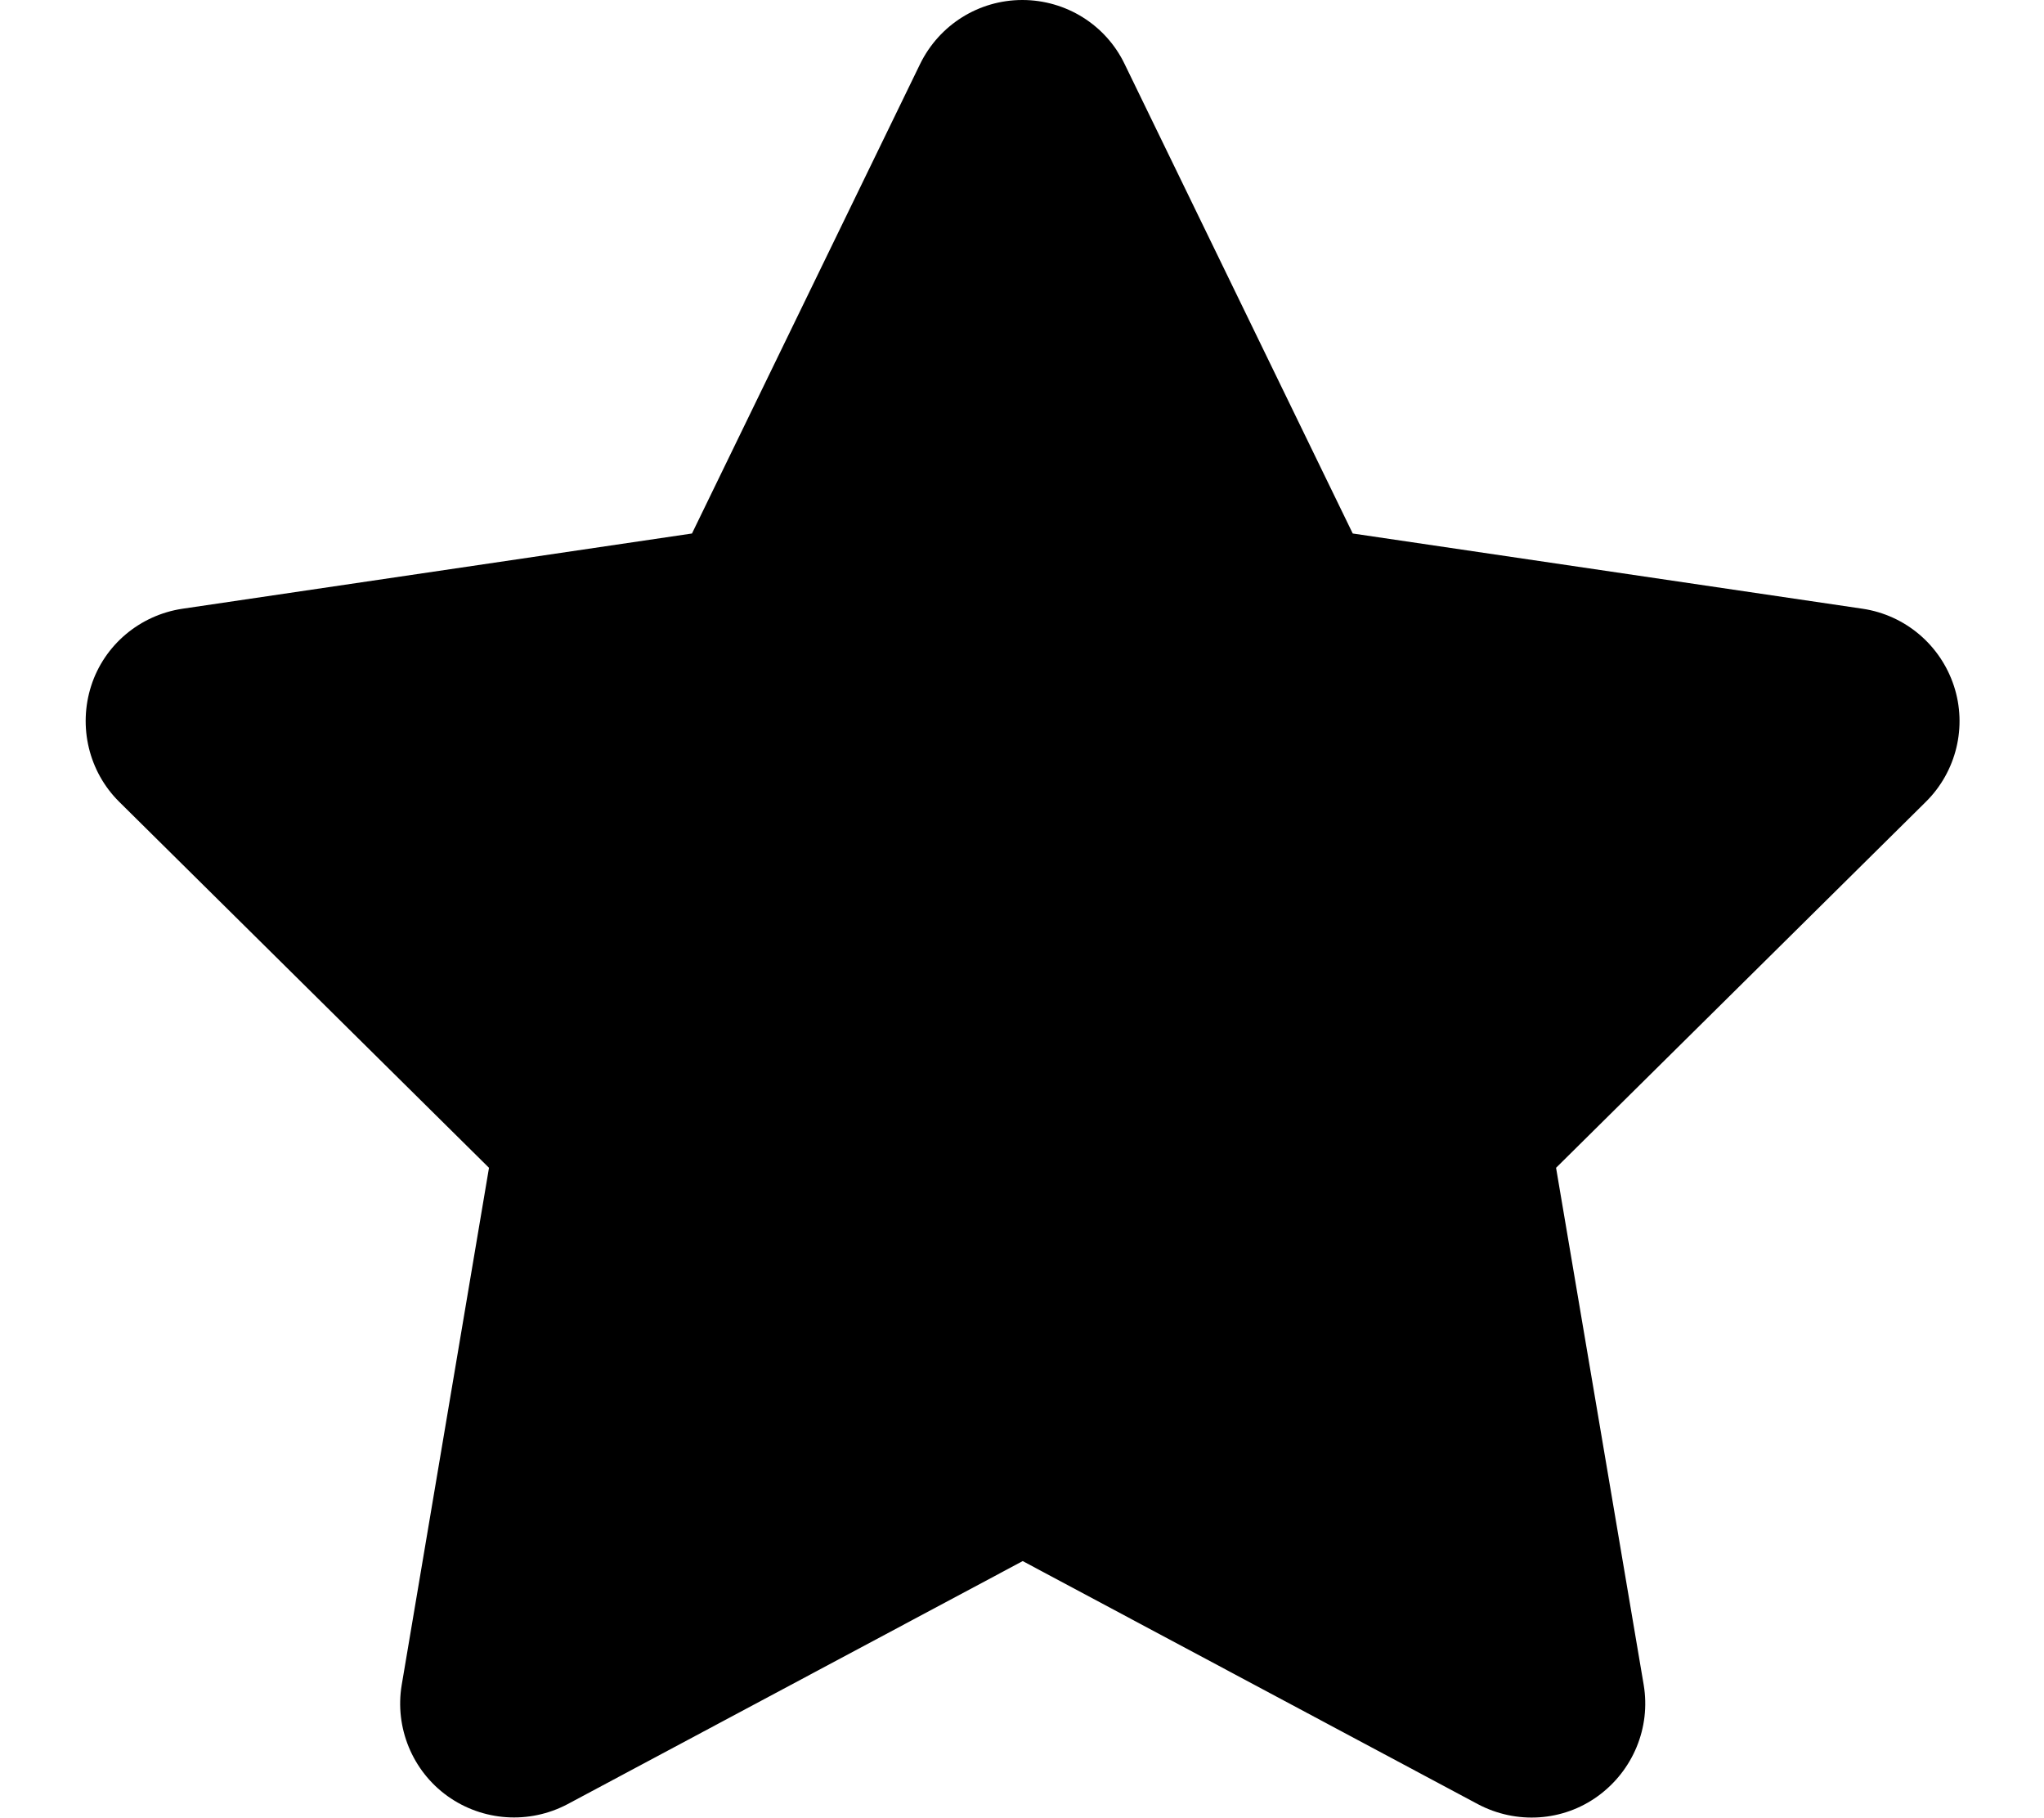
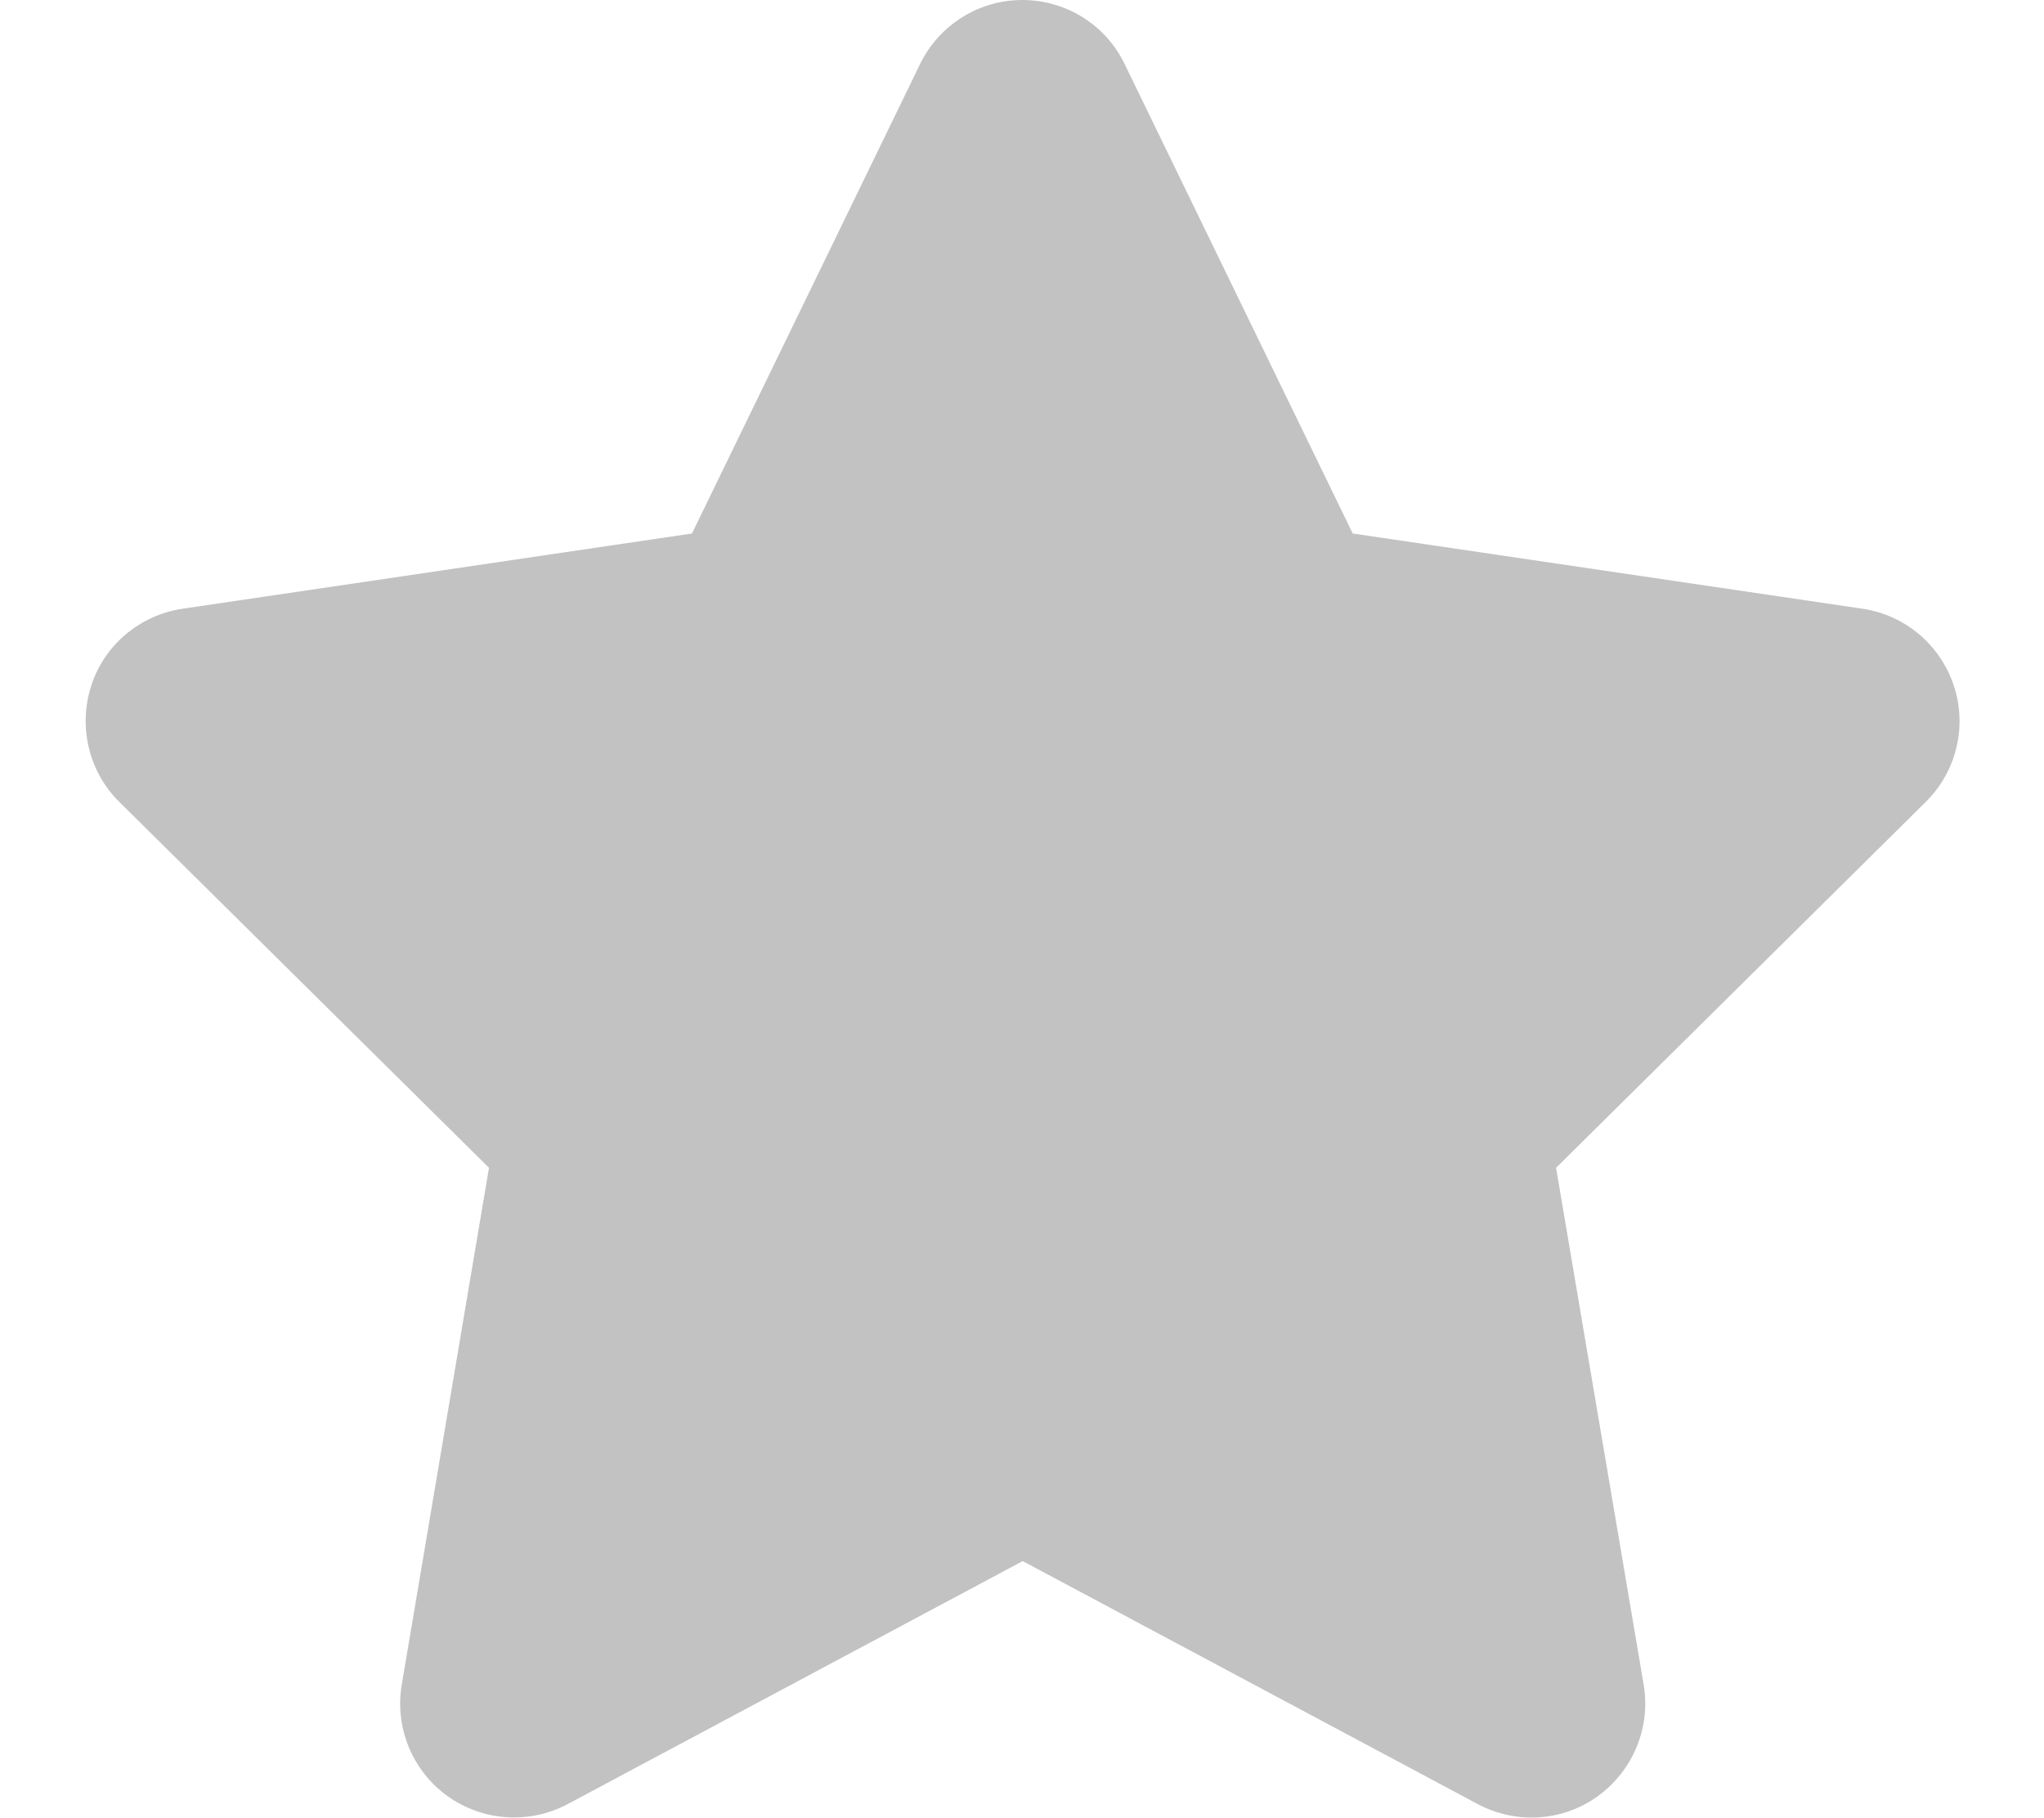
<svg xmlns="http://www.w3.org/2000/svg" viewBox="0 0 576 512">
-   <path d="M316.9 18C311.6 7 300.4 0 288.1 0s-23.4 7-28.8 18L195 150.3 51.4 171.5c-12 1.8-22 10.2-25.7 21.7s-.7 24.2 7.9 32.7L137.8 329 113.2 474.7c-2 12 3 24.2 12.9 31.3s23 8 33.8 2.3l128.3-68.5 128.3 68.5c10.8 5.7 23.9 4.9 33.8-2.3s14.9-19.3 12.9-31.3L438.5 329 542.7 225.9c8.6-8.5 11.7-21.2 7.9-32.7s-13.7-19.9-25.7-21.7L381.2 150.3 316.9 18z" />
+   <path fill="#c2c2c2" d="M316.9 18C311.6 7 300.4 0 288.1 0s-23.4 7-28.8 18L195 150.3 51.4 171.5c-12 1.8-22 10.2-25.7 21.7s-.7 24.2 7.9 32.7L137.8 329 113.2 474.7c-2 12 3 24.2 12.9 31.3s23 8 33.8 2.3l128.3-68.5 128.3 68.5c10.8 5.7 23.9 4.9 33.8-2.3s14.9-19.3 12.9-31.3L438.5 329 542.7 225.9c8.6-8.5 11.7-21.2 7.9-32.7s-13.7-19.9-25.7-21.7L381.2 150.3 316.9 18z" />
</svg>
